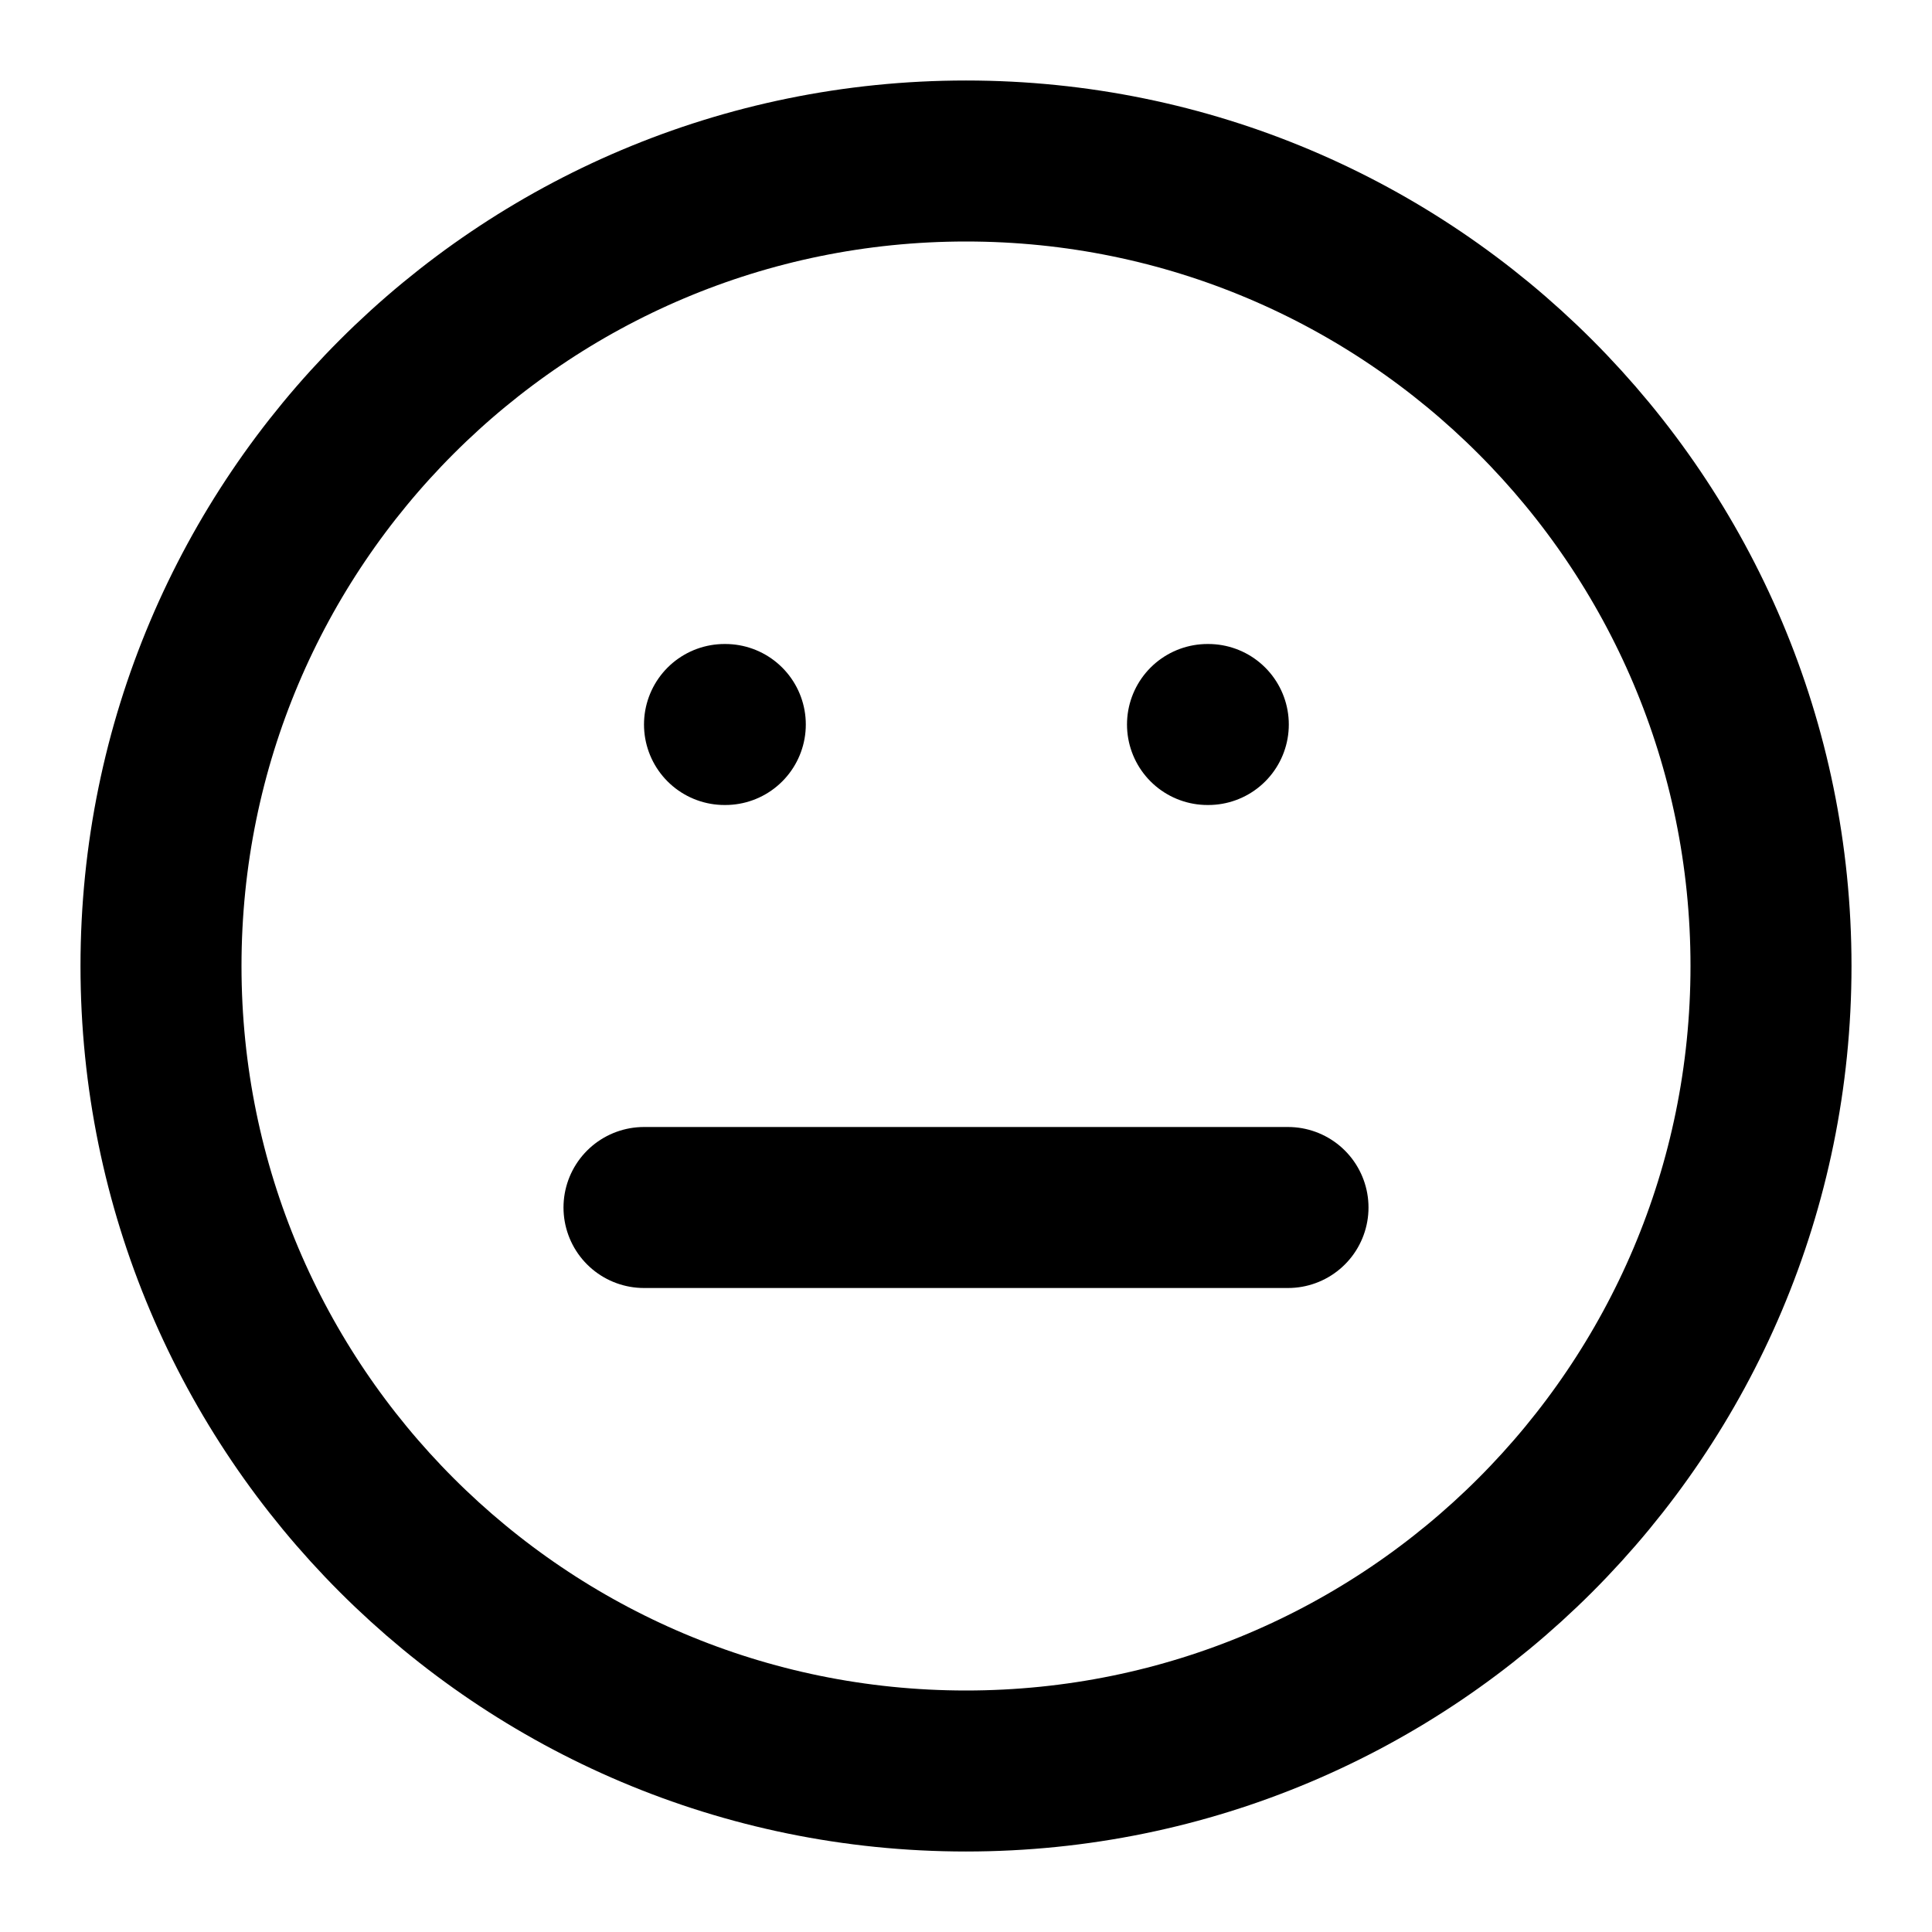
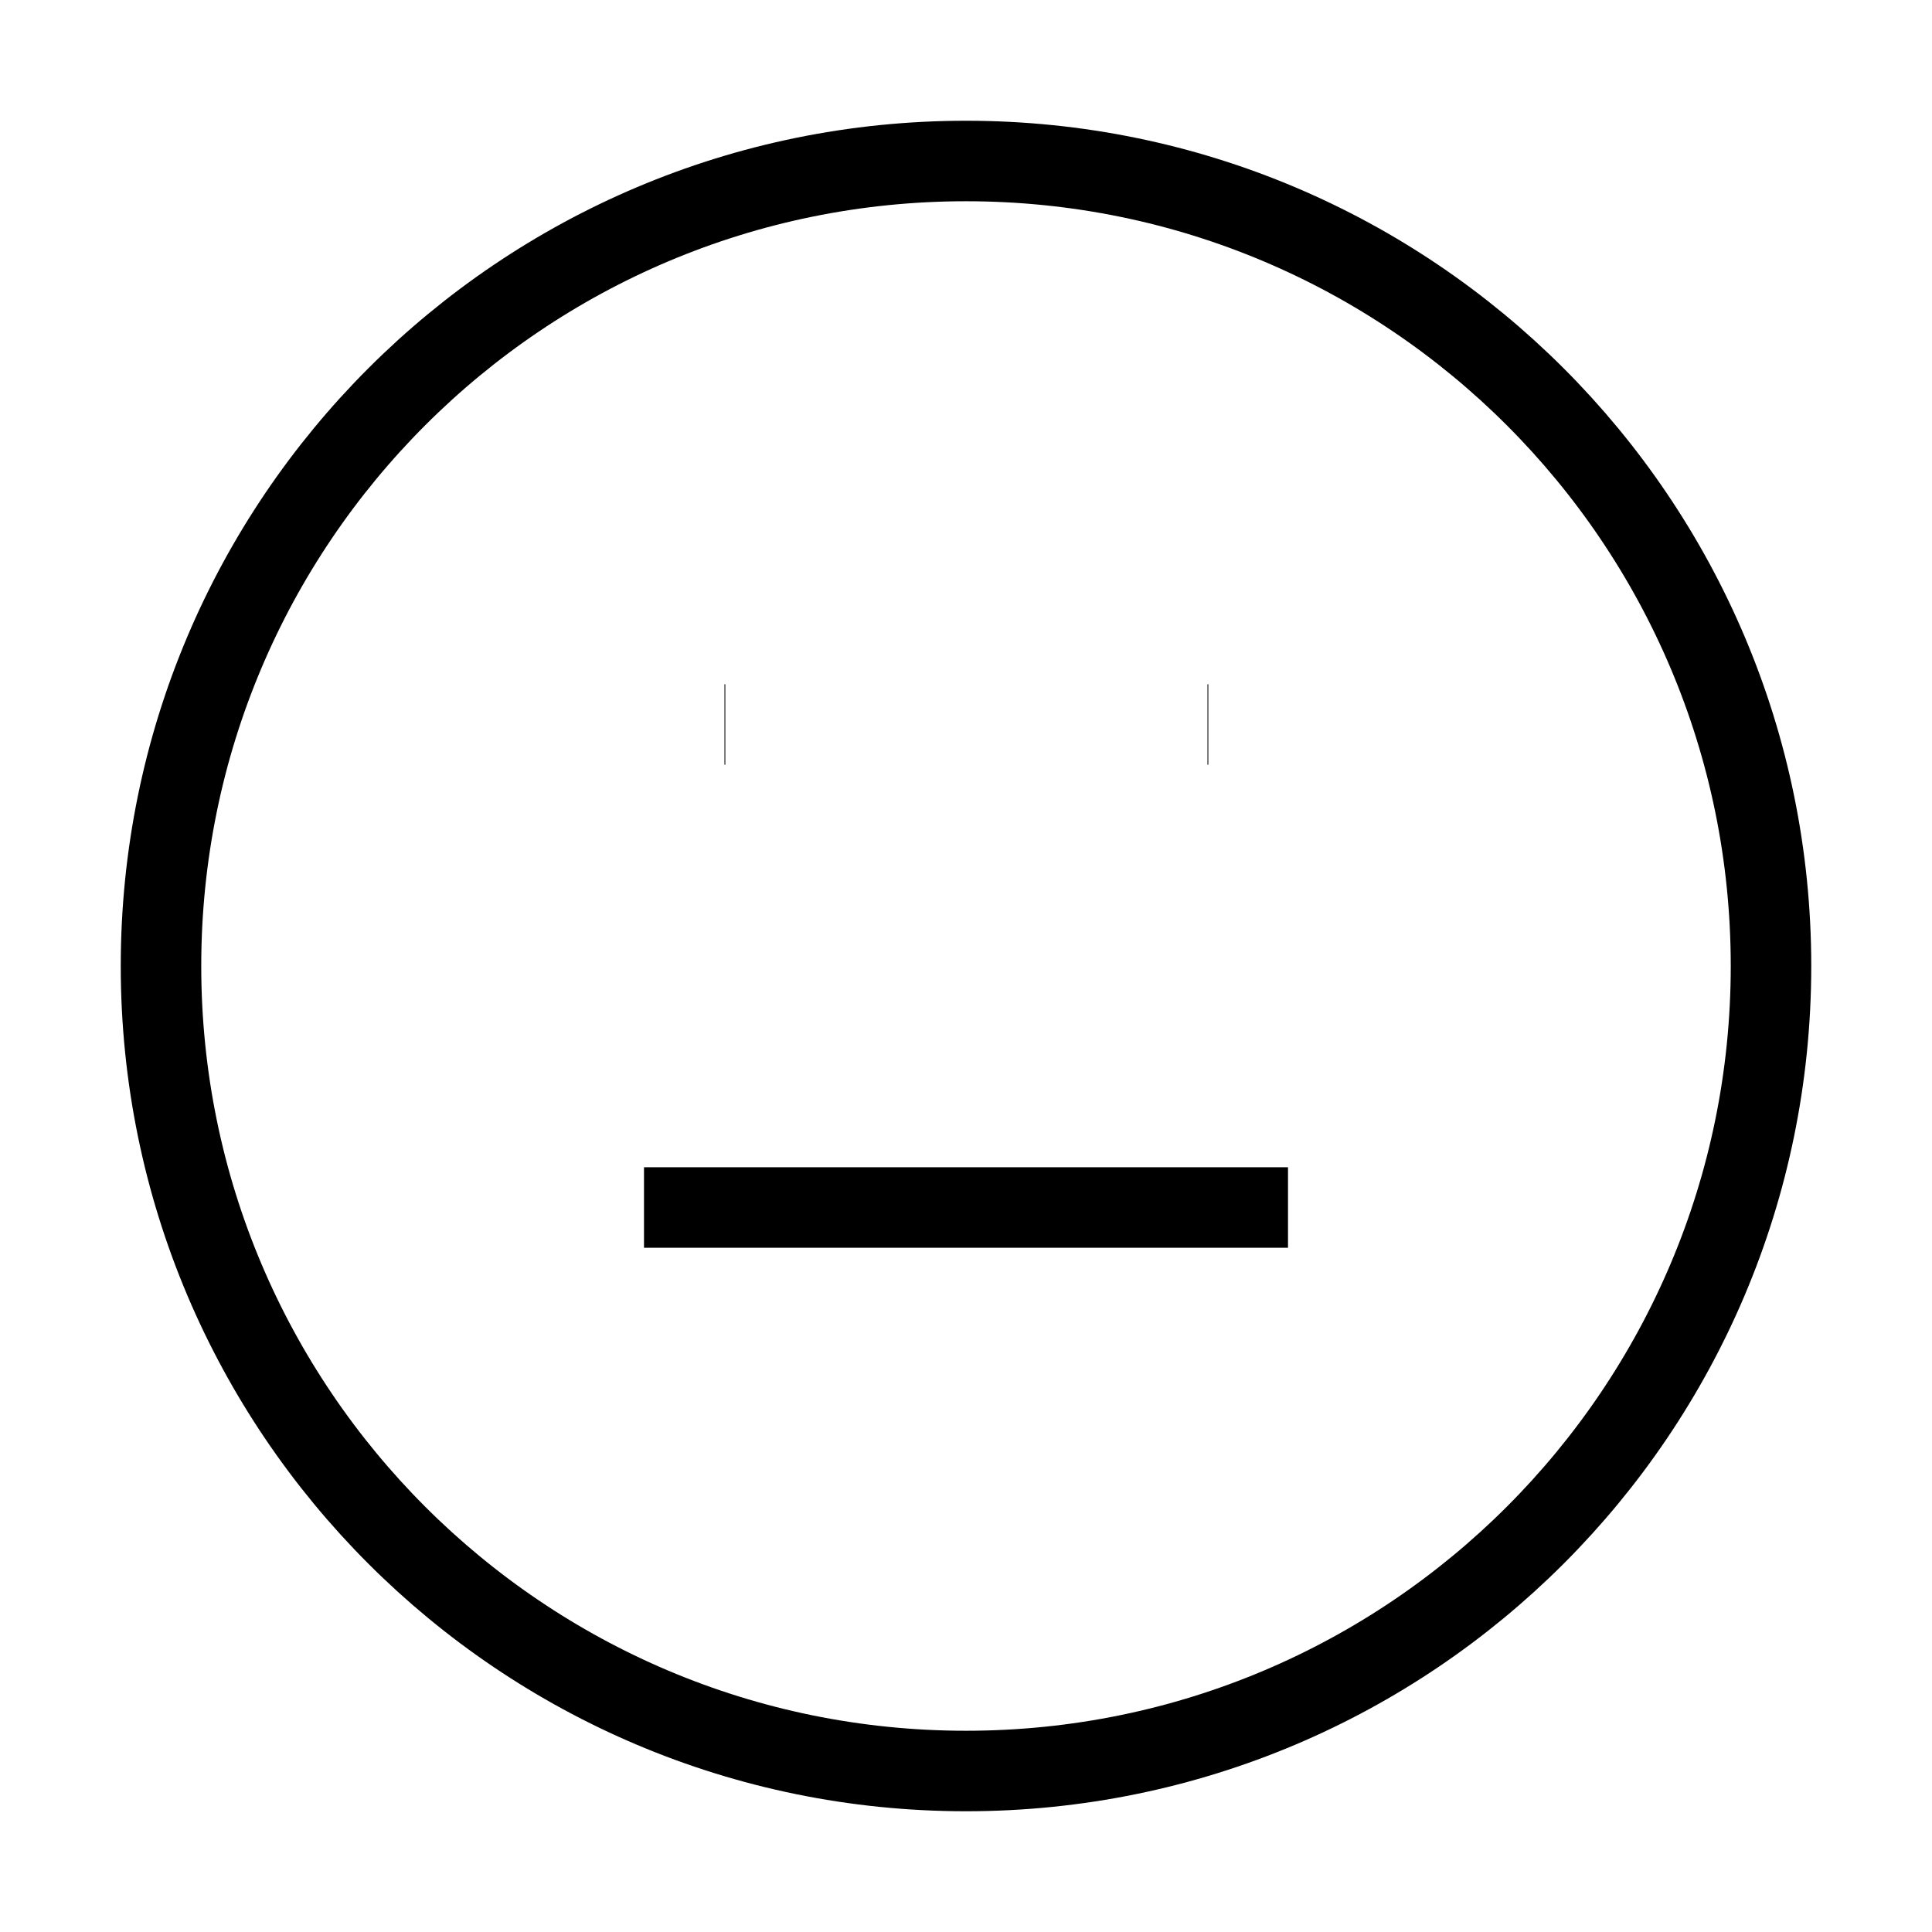
- <svg xmlns="http://www.w3.org/2000/svg" width="24" height="24" viewBox="0 0 24 24" fill="none" stroke="currentColor" stroke-width="2" stroke-linecap="round" stroke-linejoin="round" class="feather feather-meh">
+ <svg xmlns="http://www.w3.org/2000/svg" width="24" height="24" viewBox="0 0 24 24" fill="none" stroke="currentColor" strokeWidth="2" strokeLinecap="round" strokeLinejoin="round" class="feather feather-meh">
  <circle cx="12" cy="12" r="10" />
  <line x1="8" y1="15" x2="16" y2="15" />
  <line x1="9" y1="9" x2="9.01" y2="9" />
  <line x1="15" y1="9" x2="15.01" y2="9" />
</svg>
